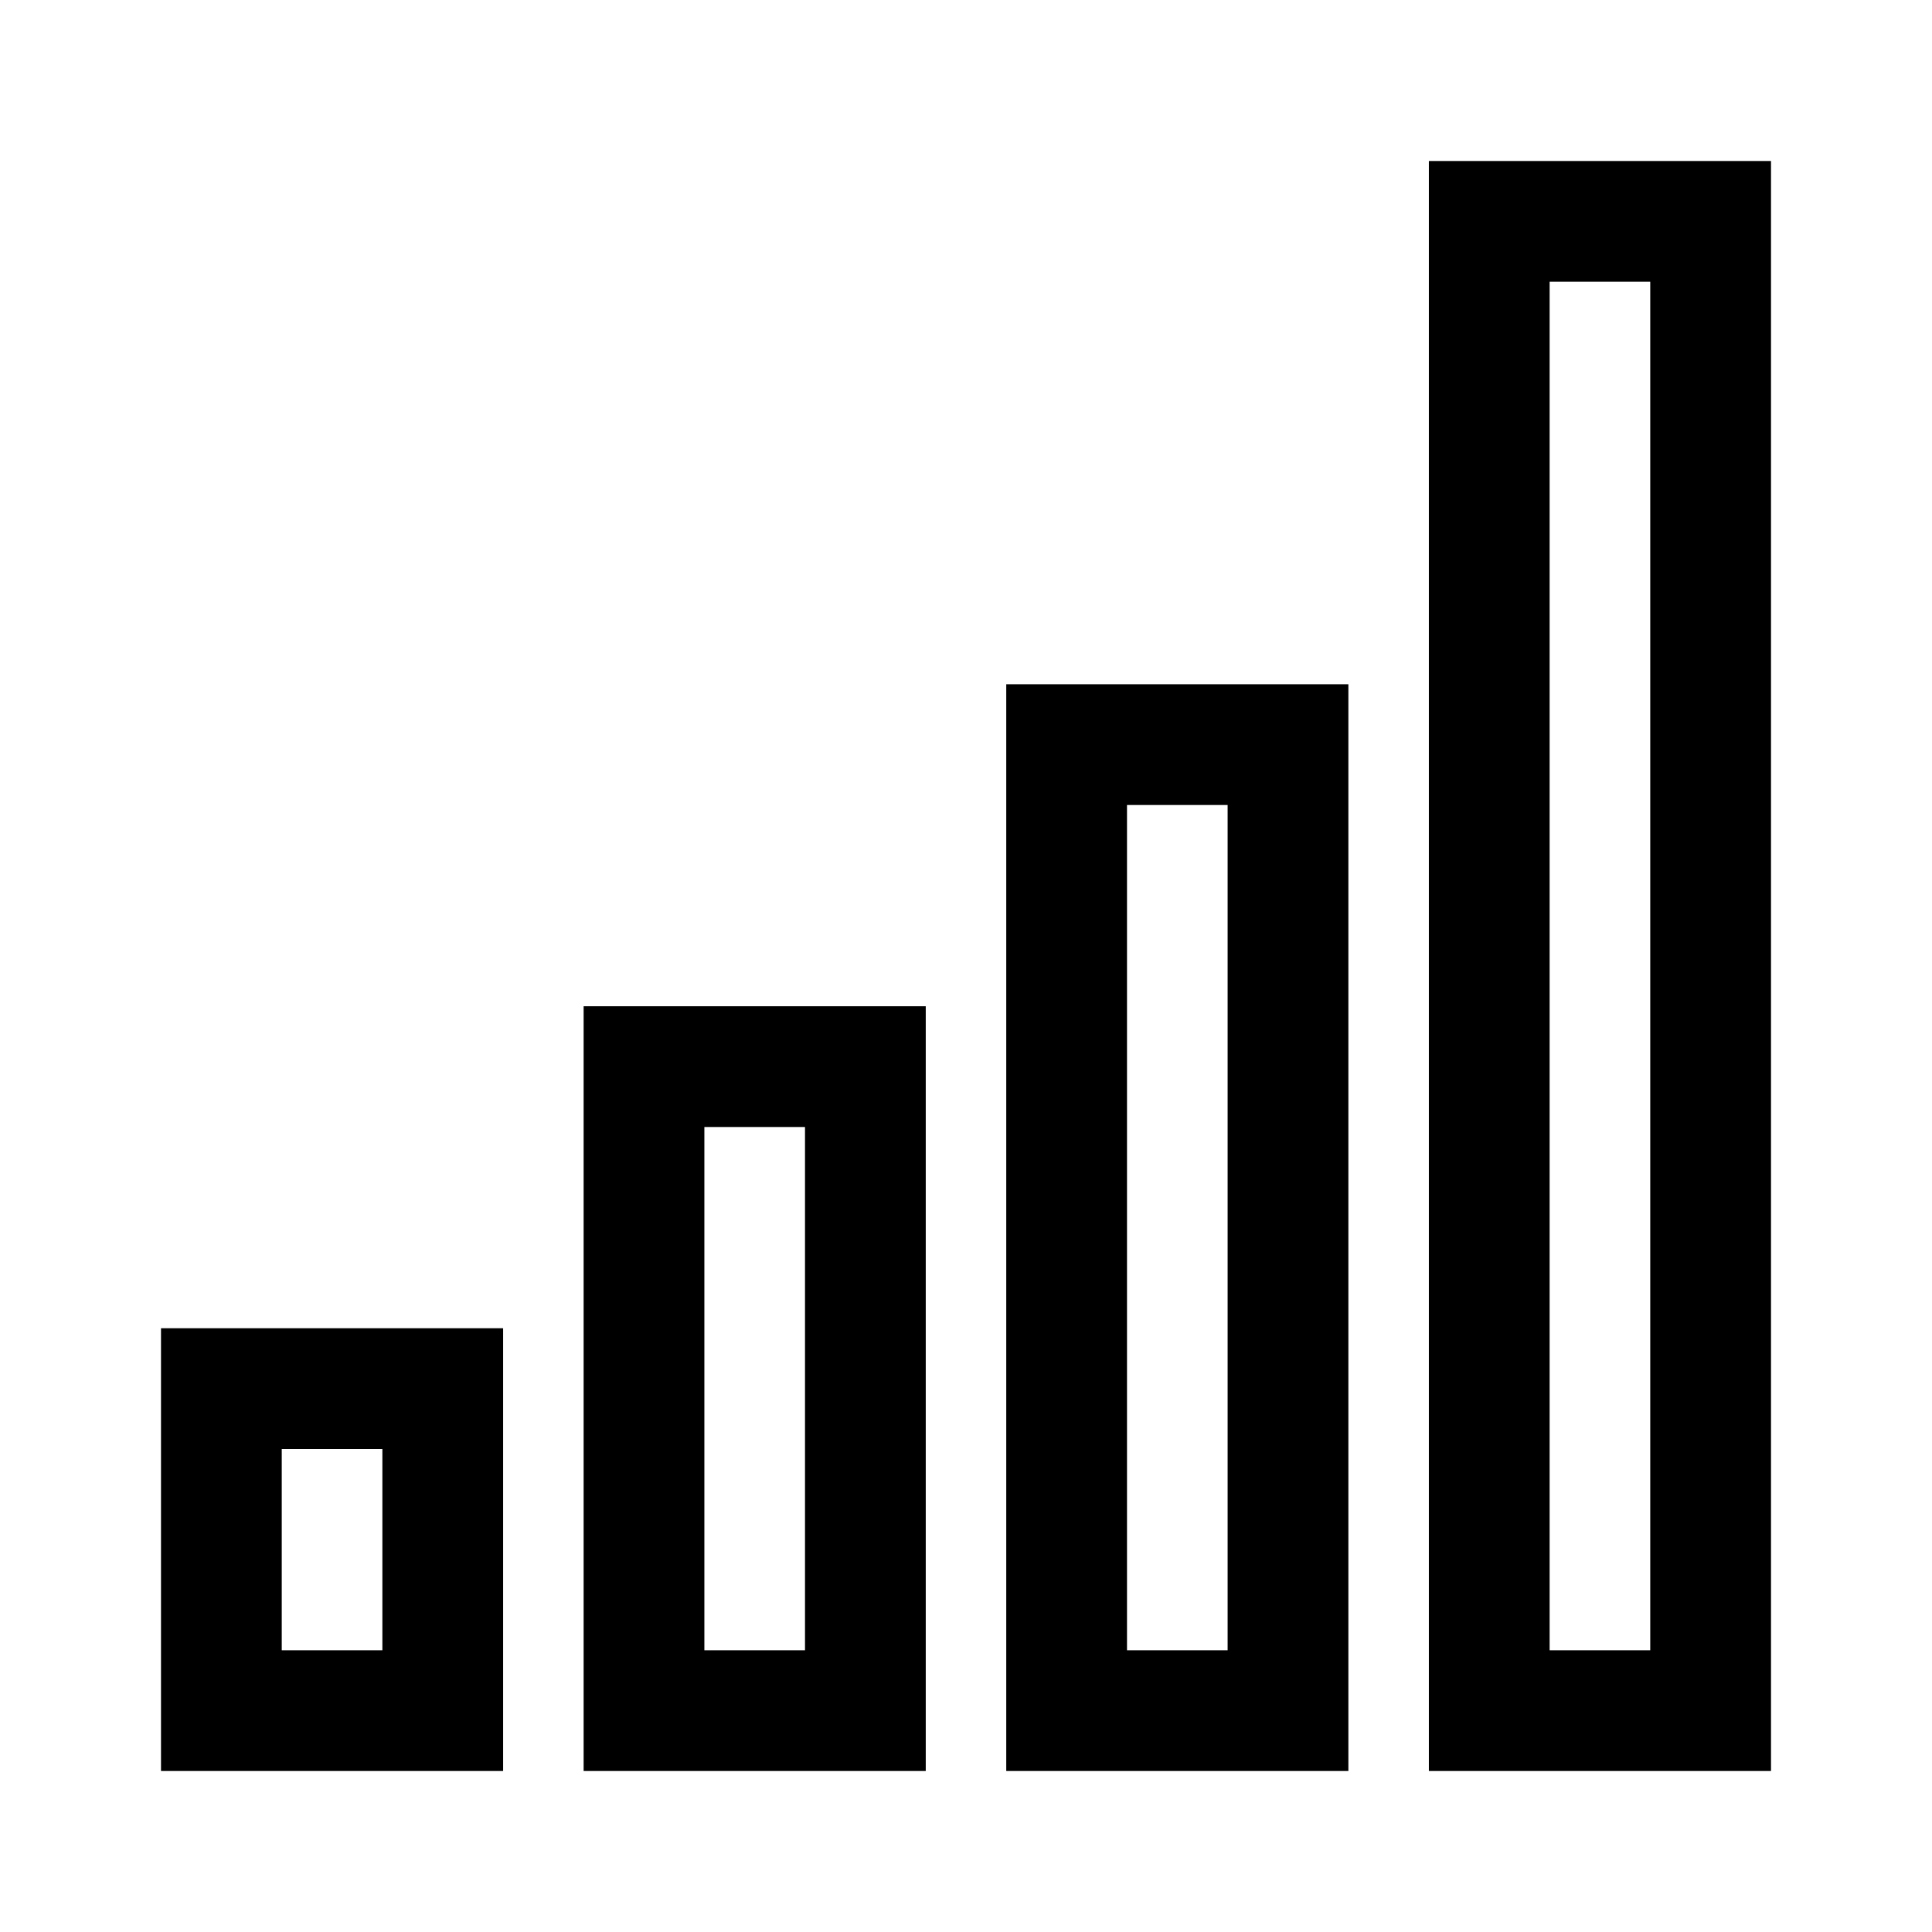
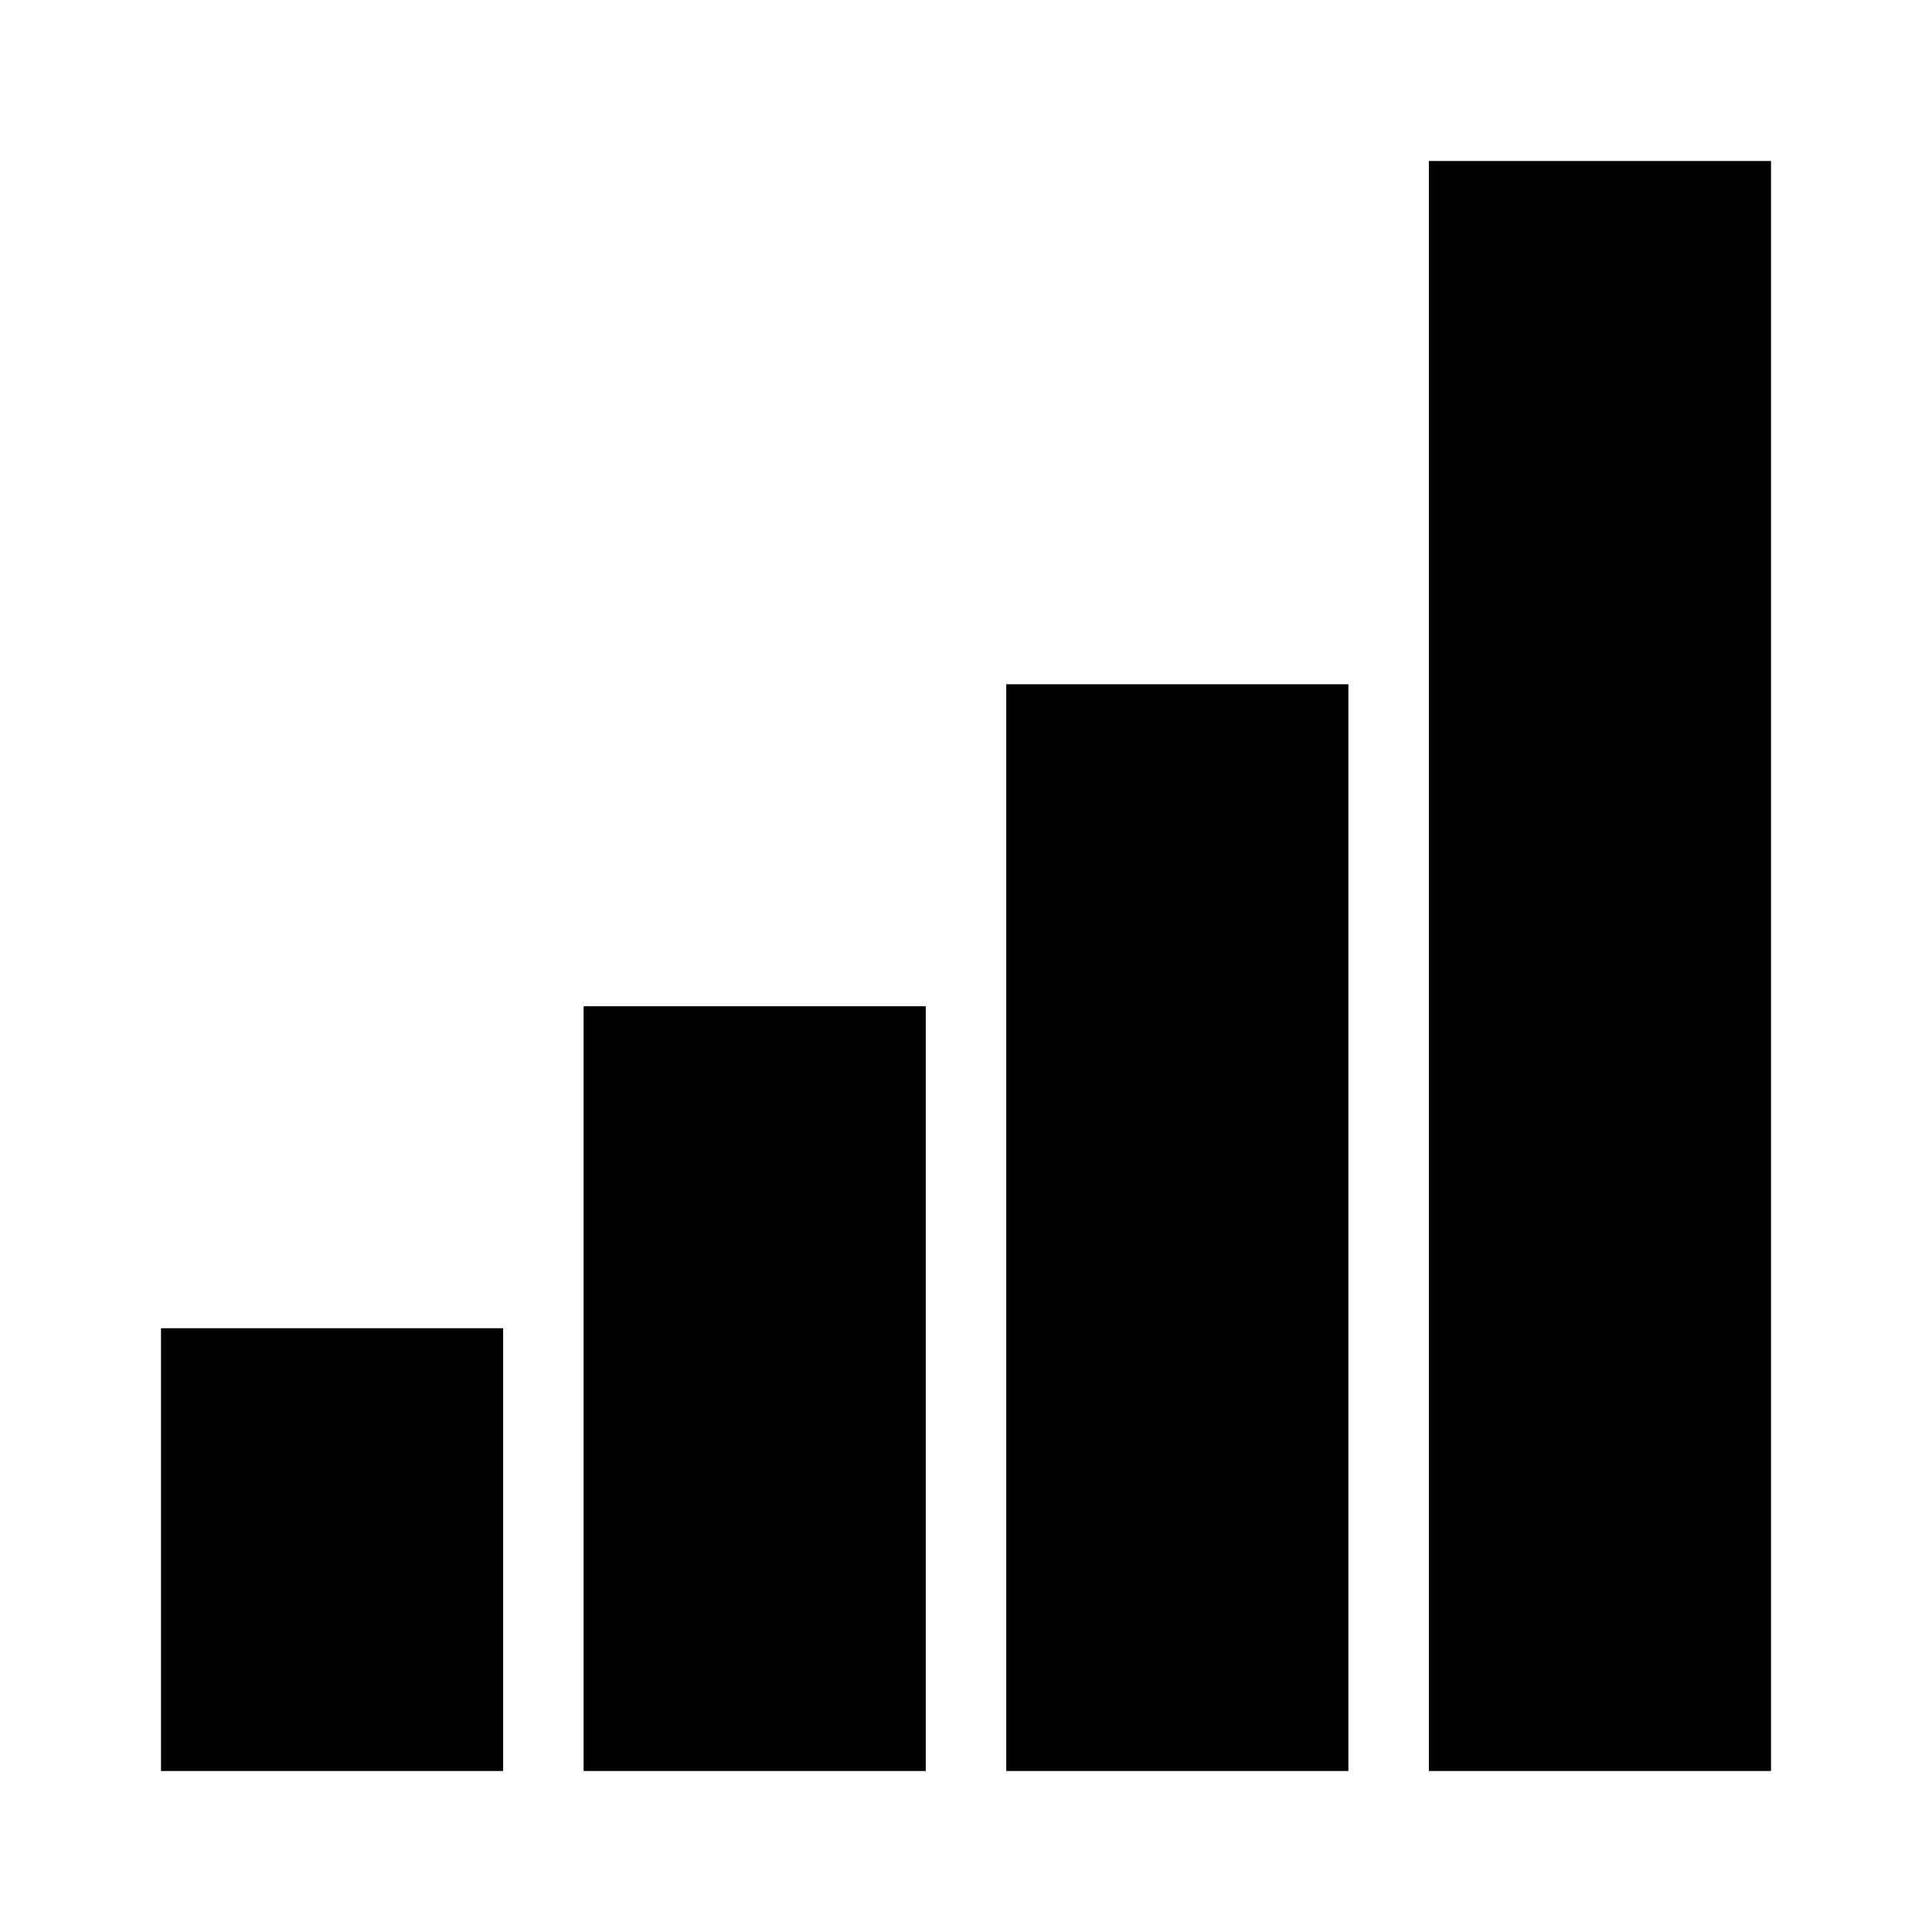
<svg xmlns="http://www.w3.org/2000/svg" width="24" height="24" viewBox="0 0 24 24" fill="currentColor">
-   <path d="M6.25 22H2V16.5H6.25V22ZM3.5 20.5H4.75V18H3.5V20.5ZM11.5 22H7.25V12.5H11.5V22ZM8.75 20.5H10V14H8.75V20.5ZM16.75 22H12.5V8.5H16.75V22ZM14 20.5H15.25V10H14V20.5ZM22 22H17.75V2H22V22ZM19.25 20.5H20.5V3.5H19.25V20.5Z" />
+   <path d="M6.25 22H2V16.5H6.25V22ZM11.5 22H7.25V12.5H11.5V22ZM16.75 22H12.5V8.5H16.75V22ZM22 22H17.75V2H22V22Z" />
</svg>
